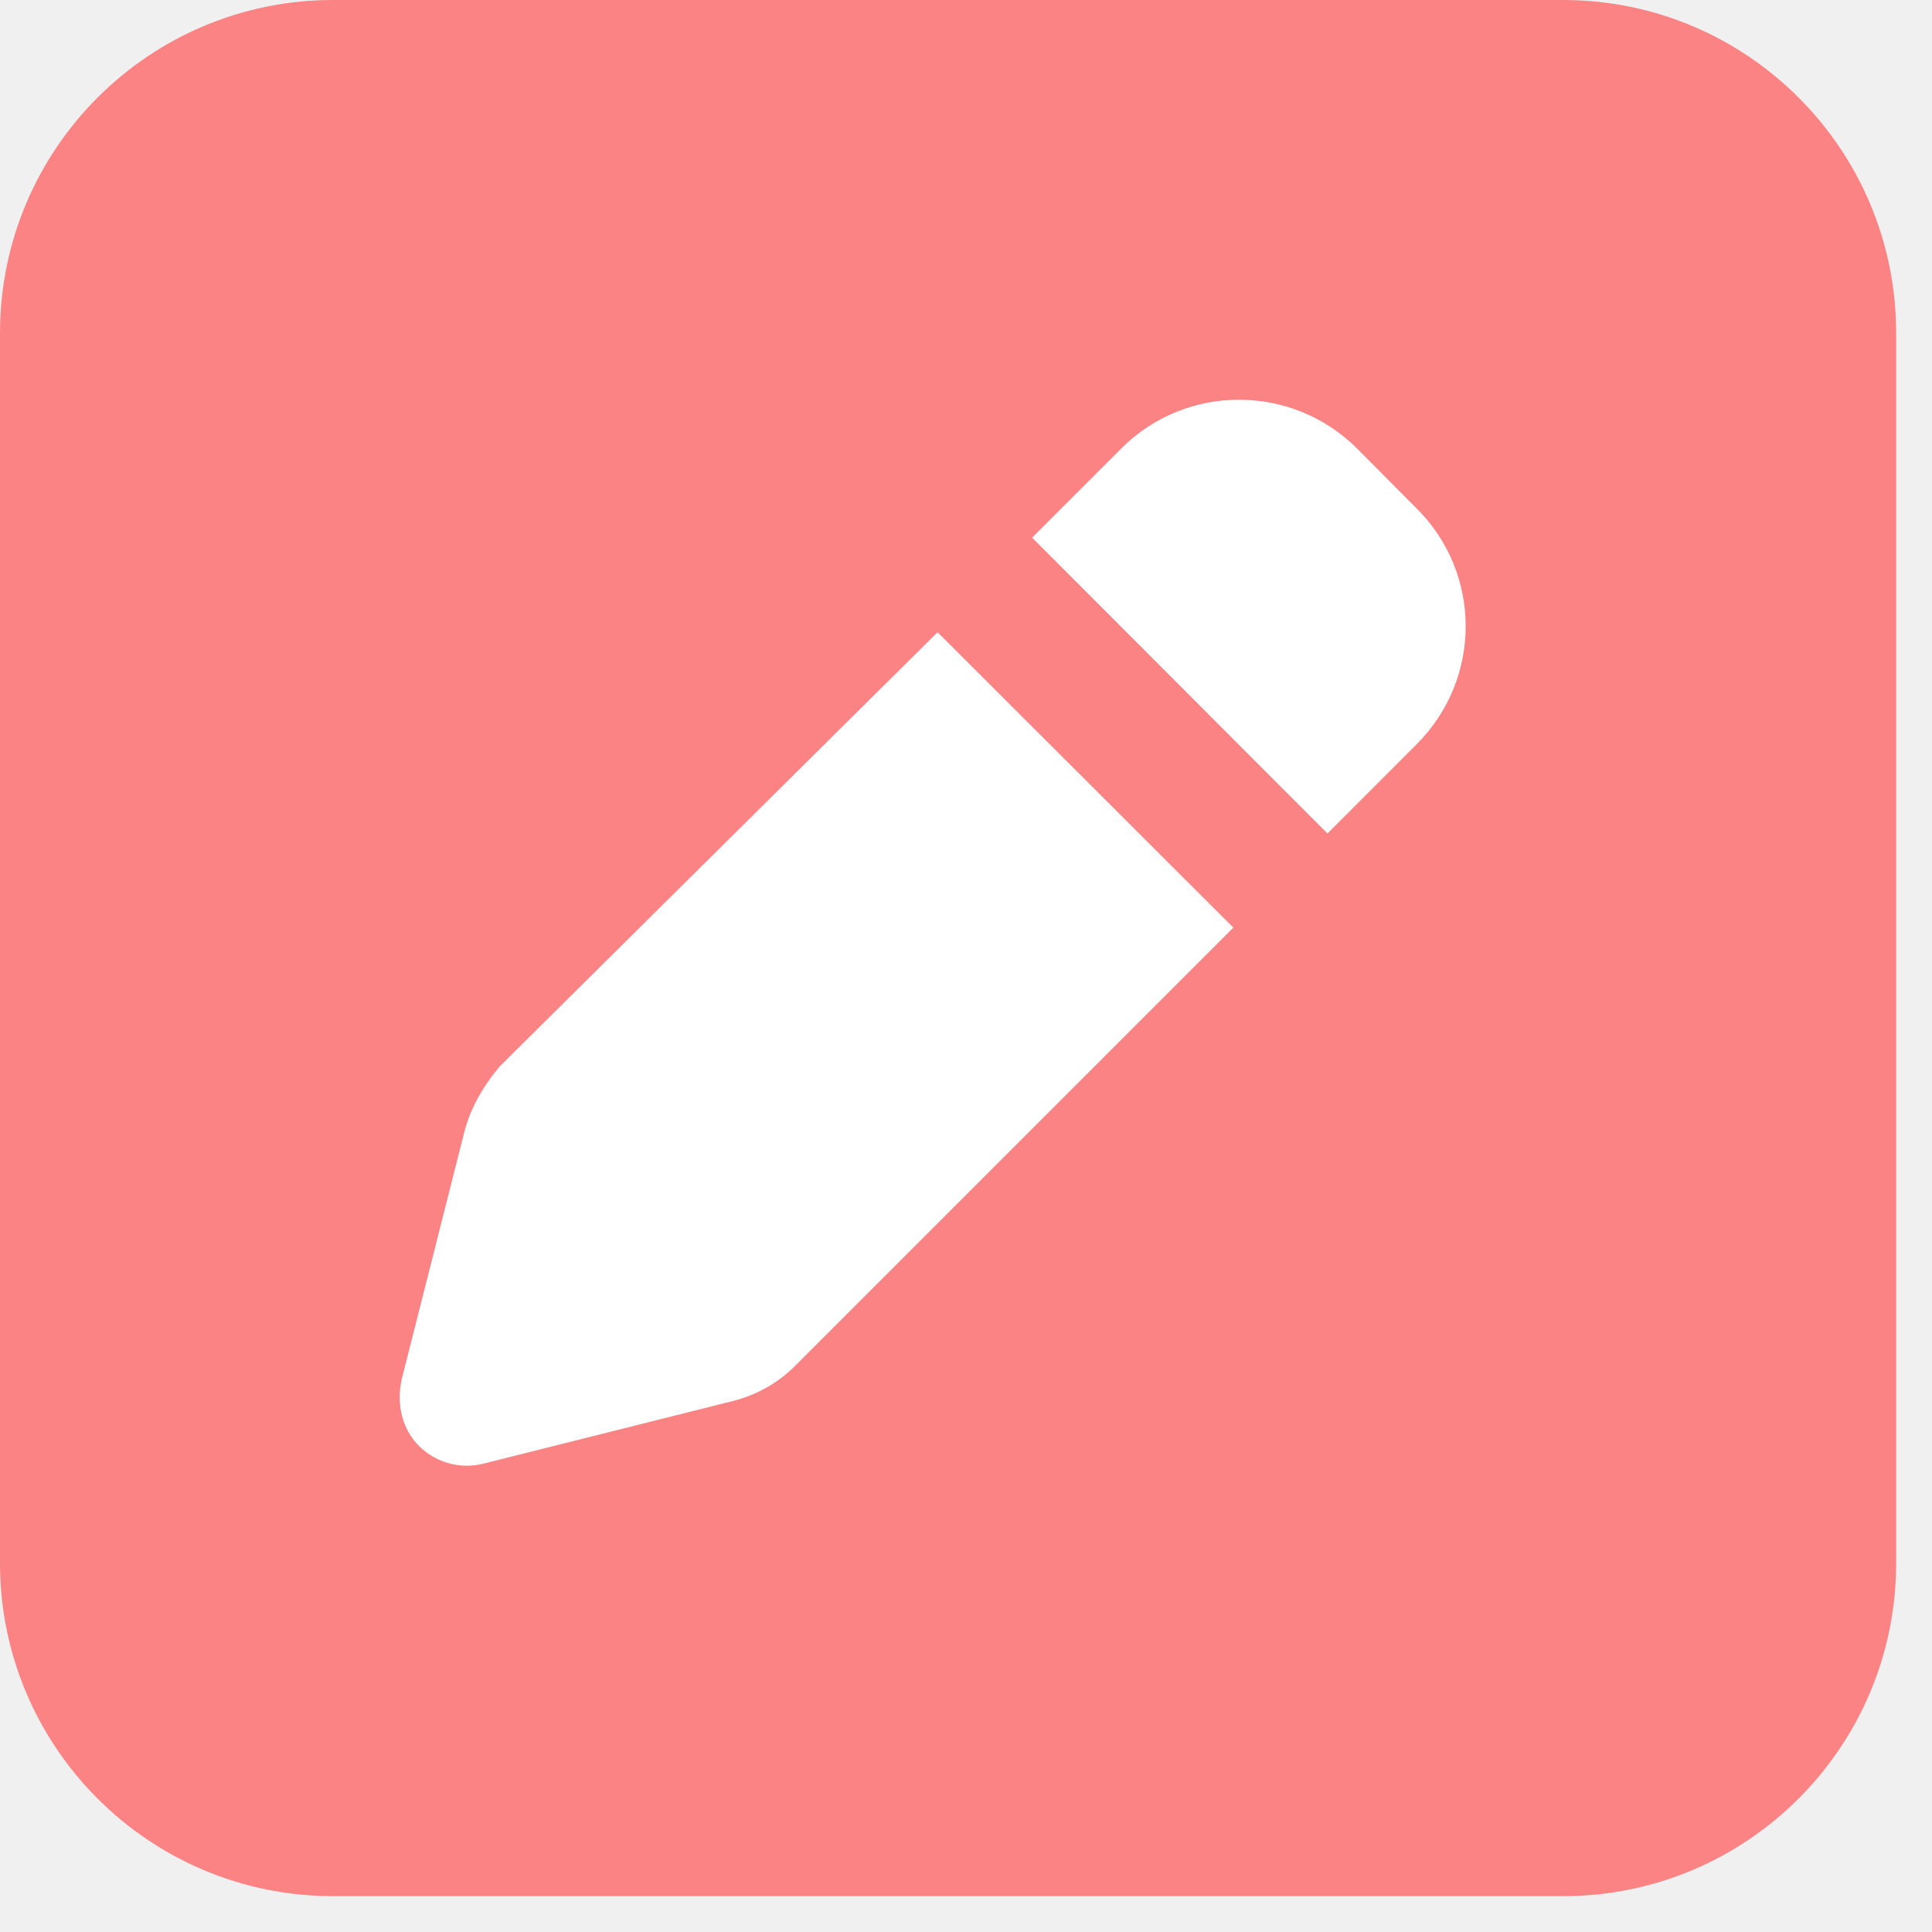
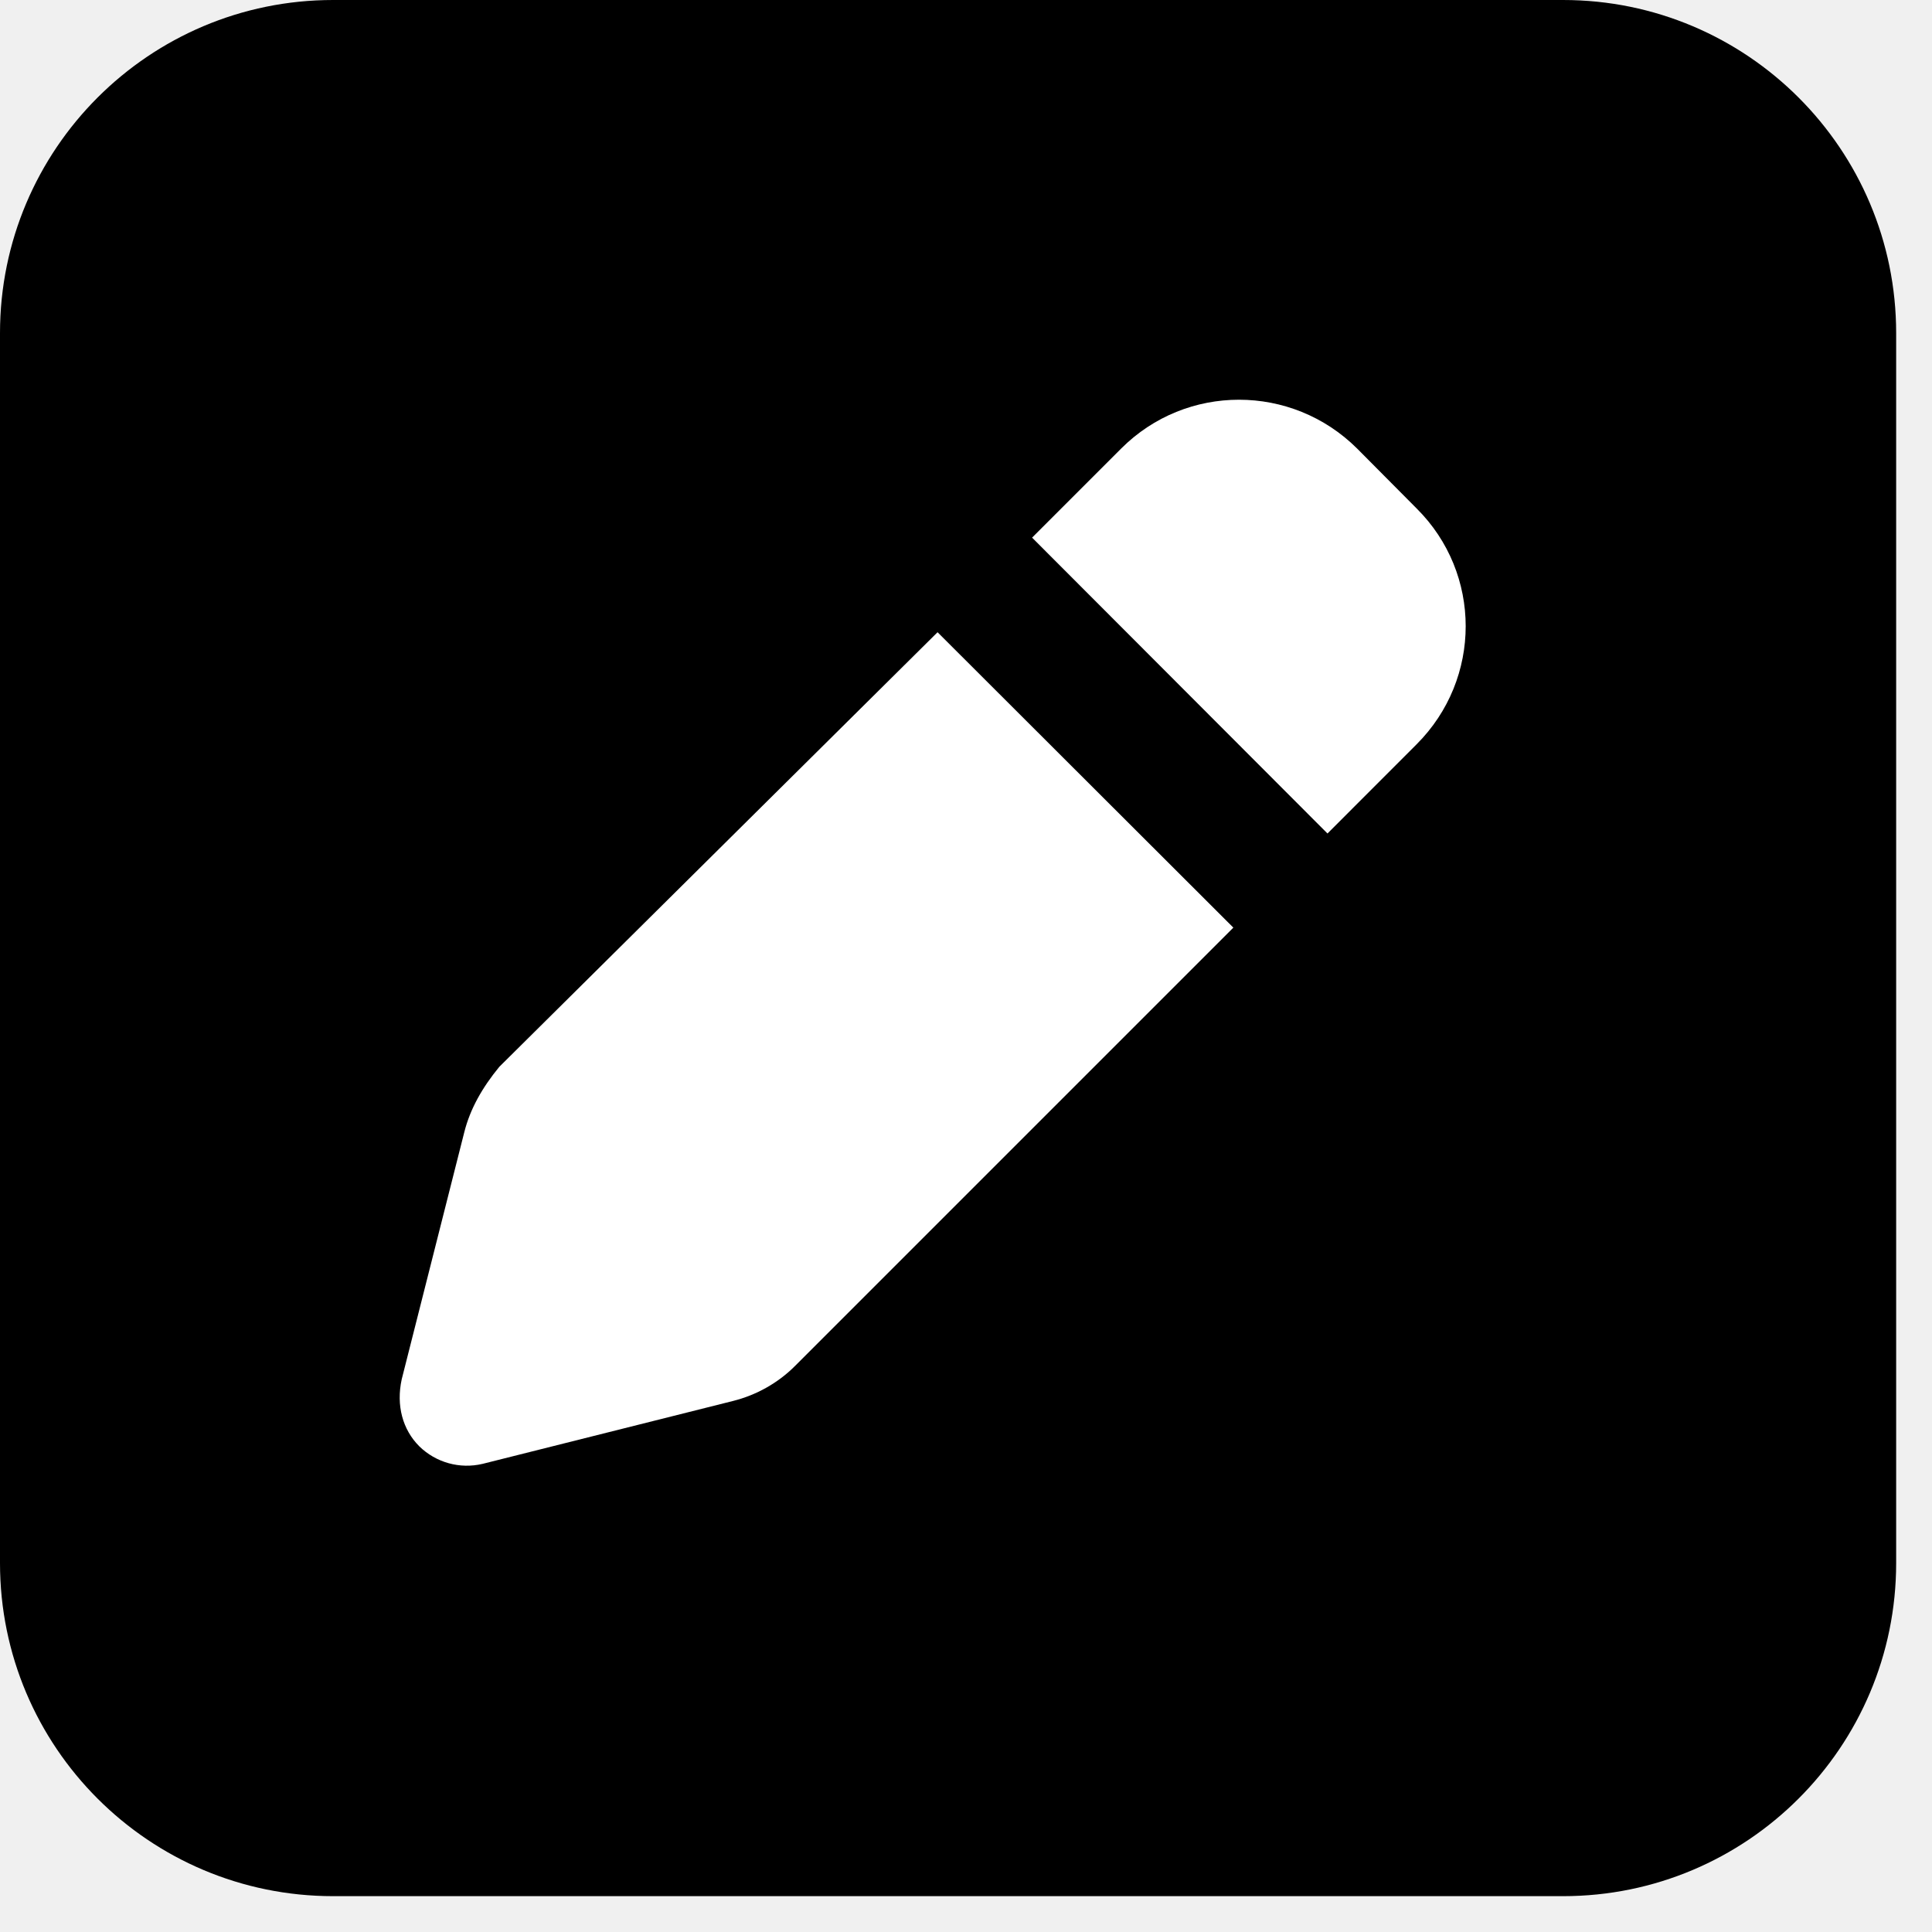
<svg xmlns="http://www.w3.org/2000/svg" width="29" height="29" viewBox="0 0 29 29" fill="none">
-   <rect width="28.462" height="28.462" rx="5" fill="#FC8383" />
+   <rect width="28.462" height="28.462" rx="5" fill="currentColor" />
  <path d="M20.37 6.732C19.388 5.756 17.806 5.756 16.83 6.732L15.492 8.07L19.926 12.511L21.264 11.172C22.246 10.19 22.246 8.608 21.264 7.632L20.37 6.732V6.732Z" fill="white" />
  <path d="M6.969 16.995L6.03 20.703C5.944 21.098 6.044 21.46 6.294 21.71C6.544 21.954 6.901 22.054 7.244 21.973L11.003 21.029C11.353 20.941 11.678 20.76 11.934 20.503L18.513 13.924L14.073 9.49L7.495 16.013C7.238 16.326 7.057 16.645 6.969 16.995V16.995Z" fill="white" />
</svg>
